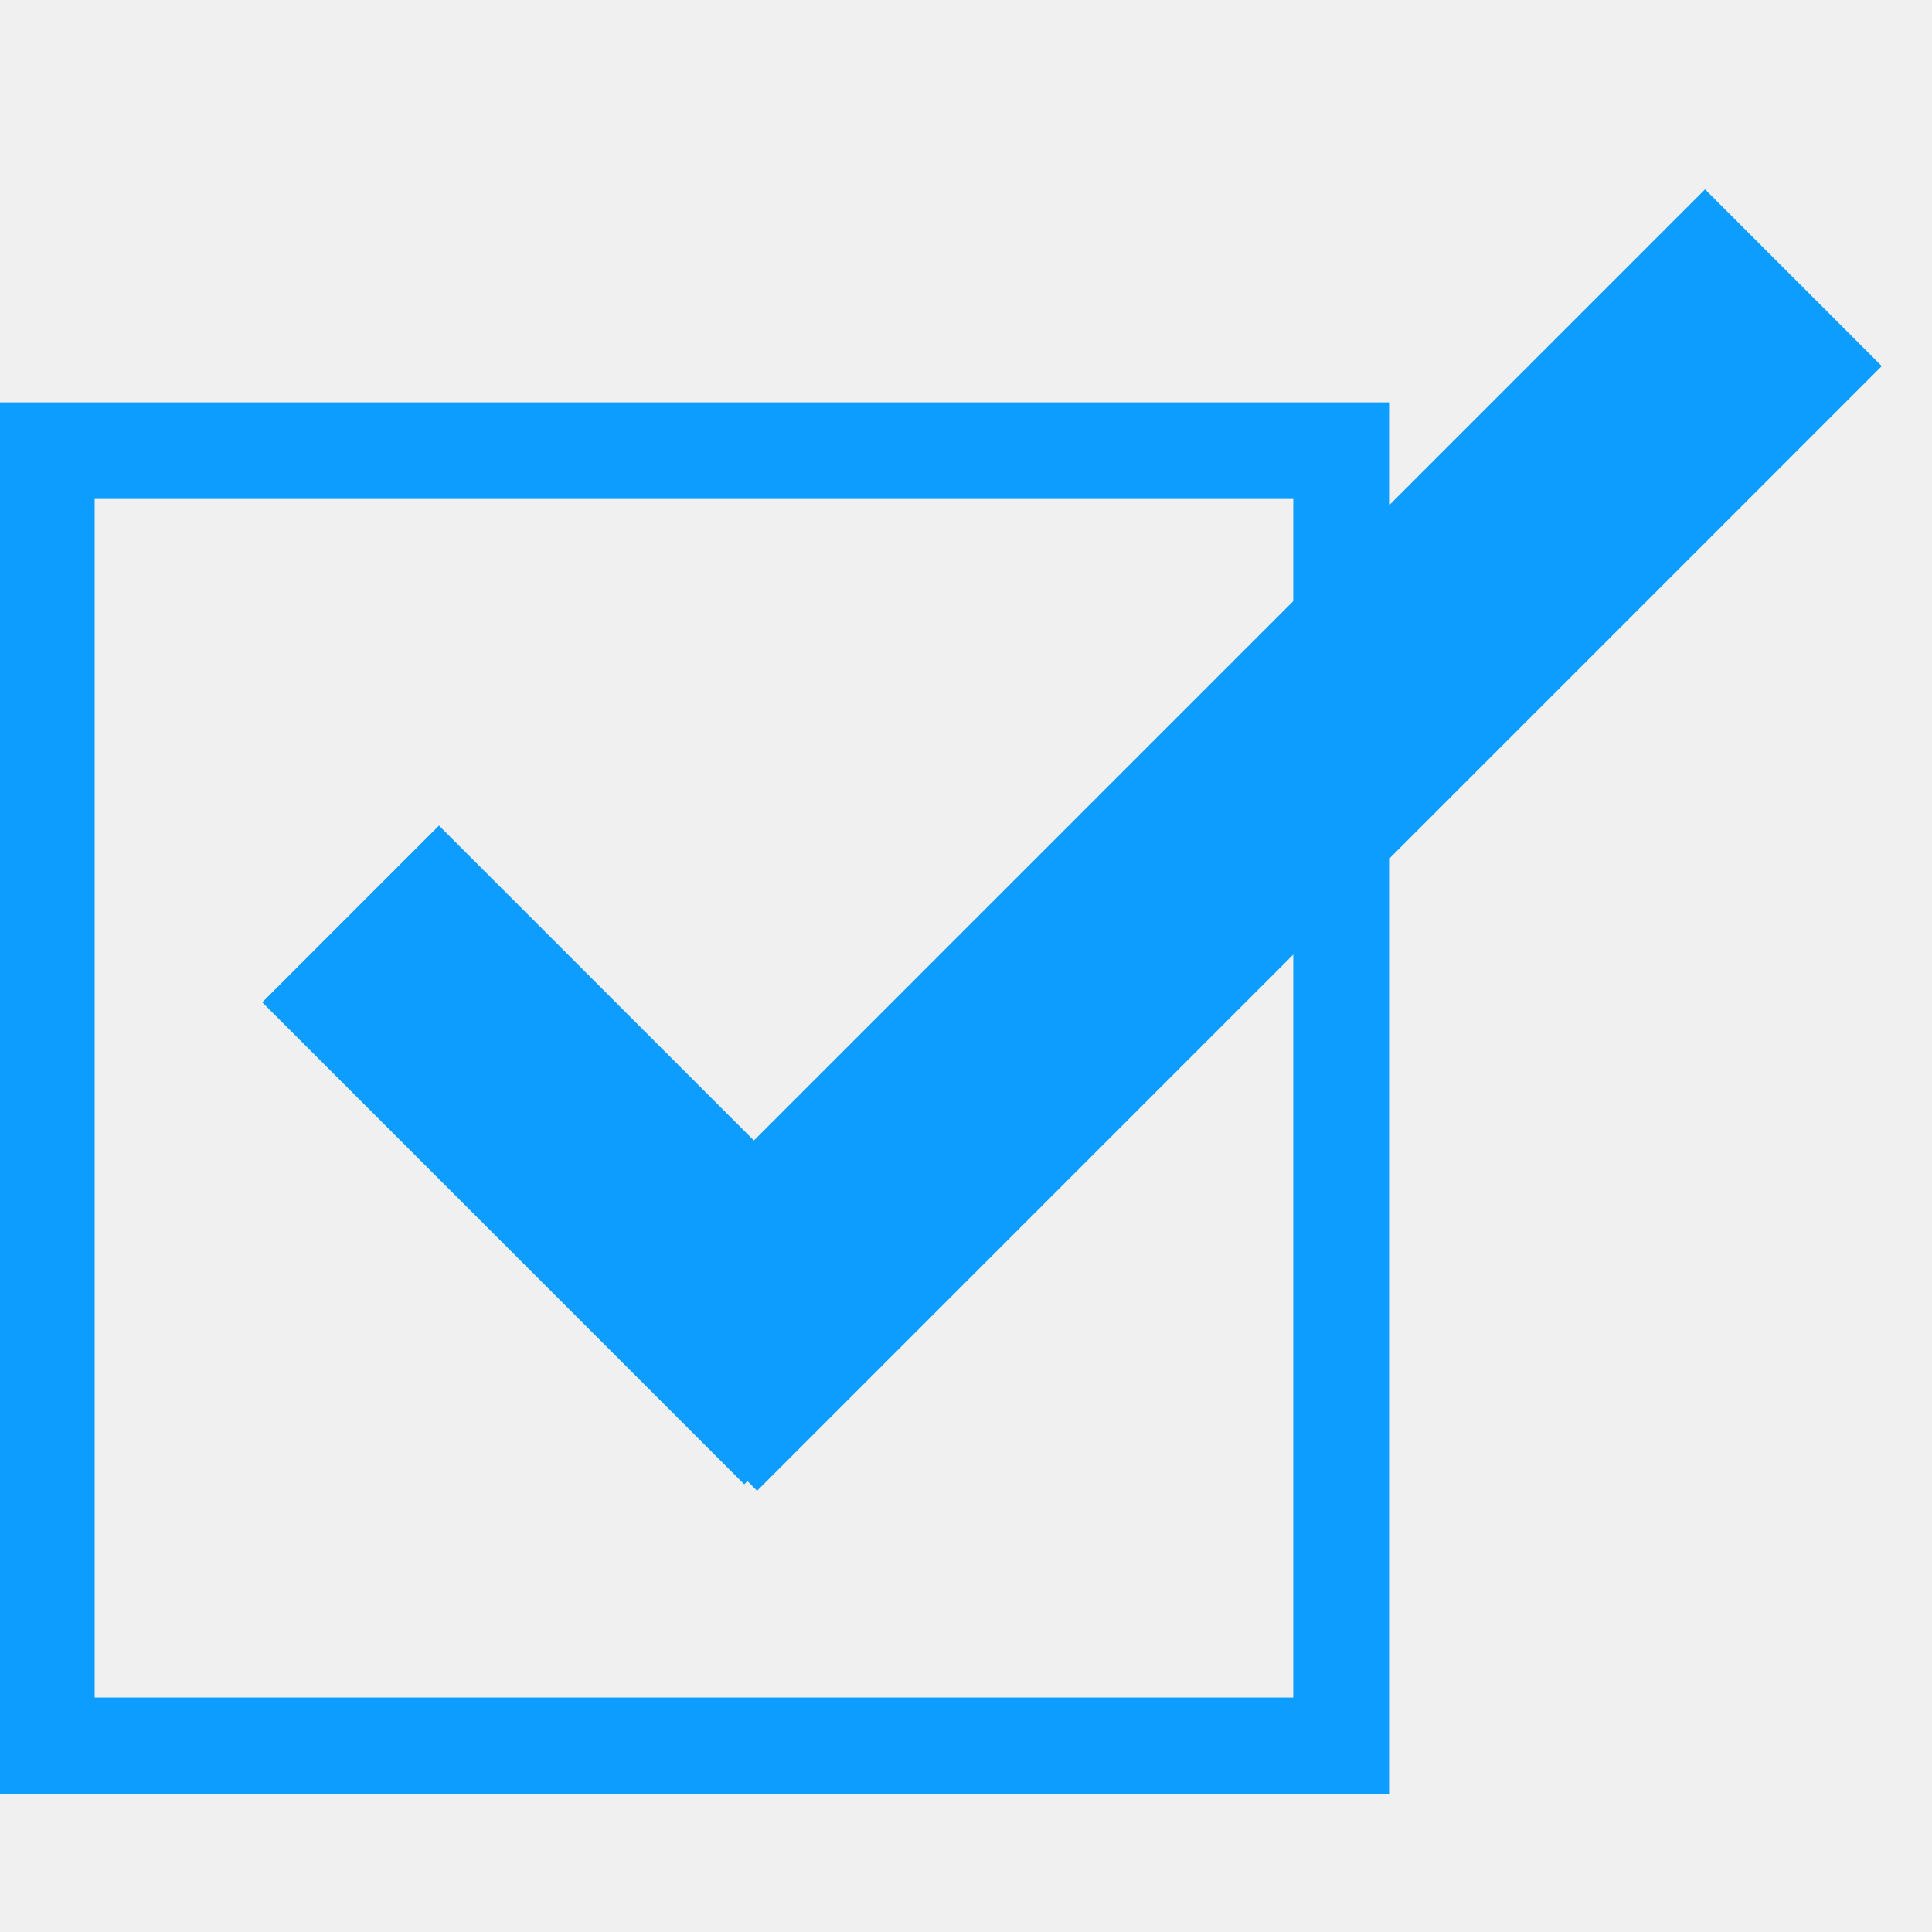
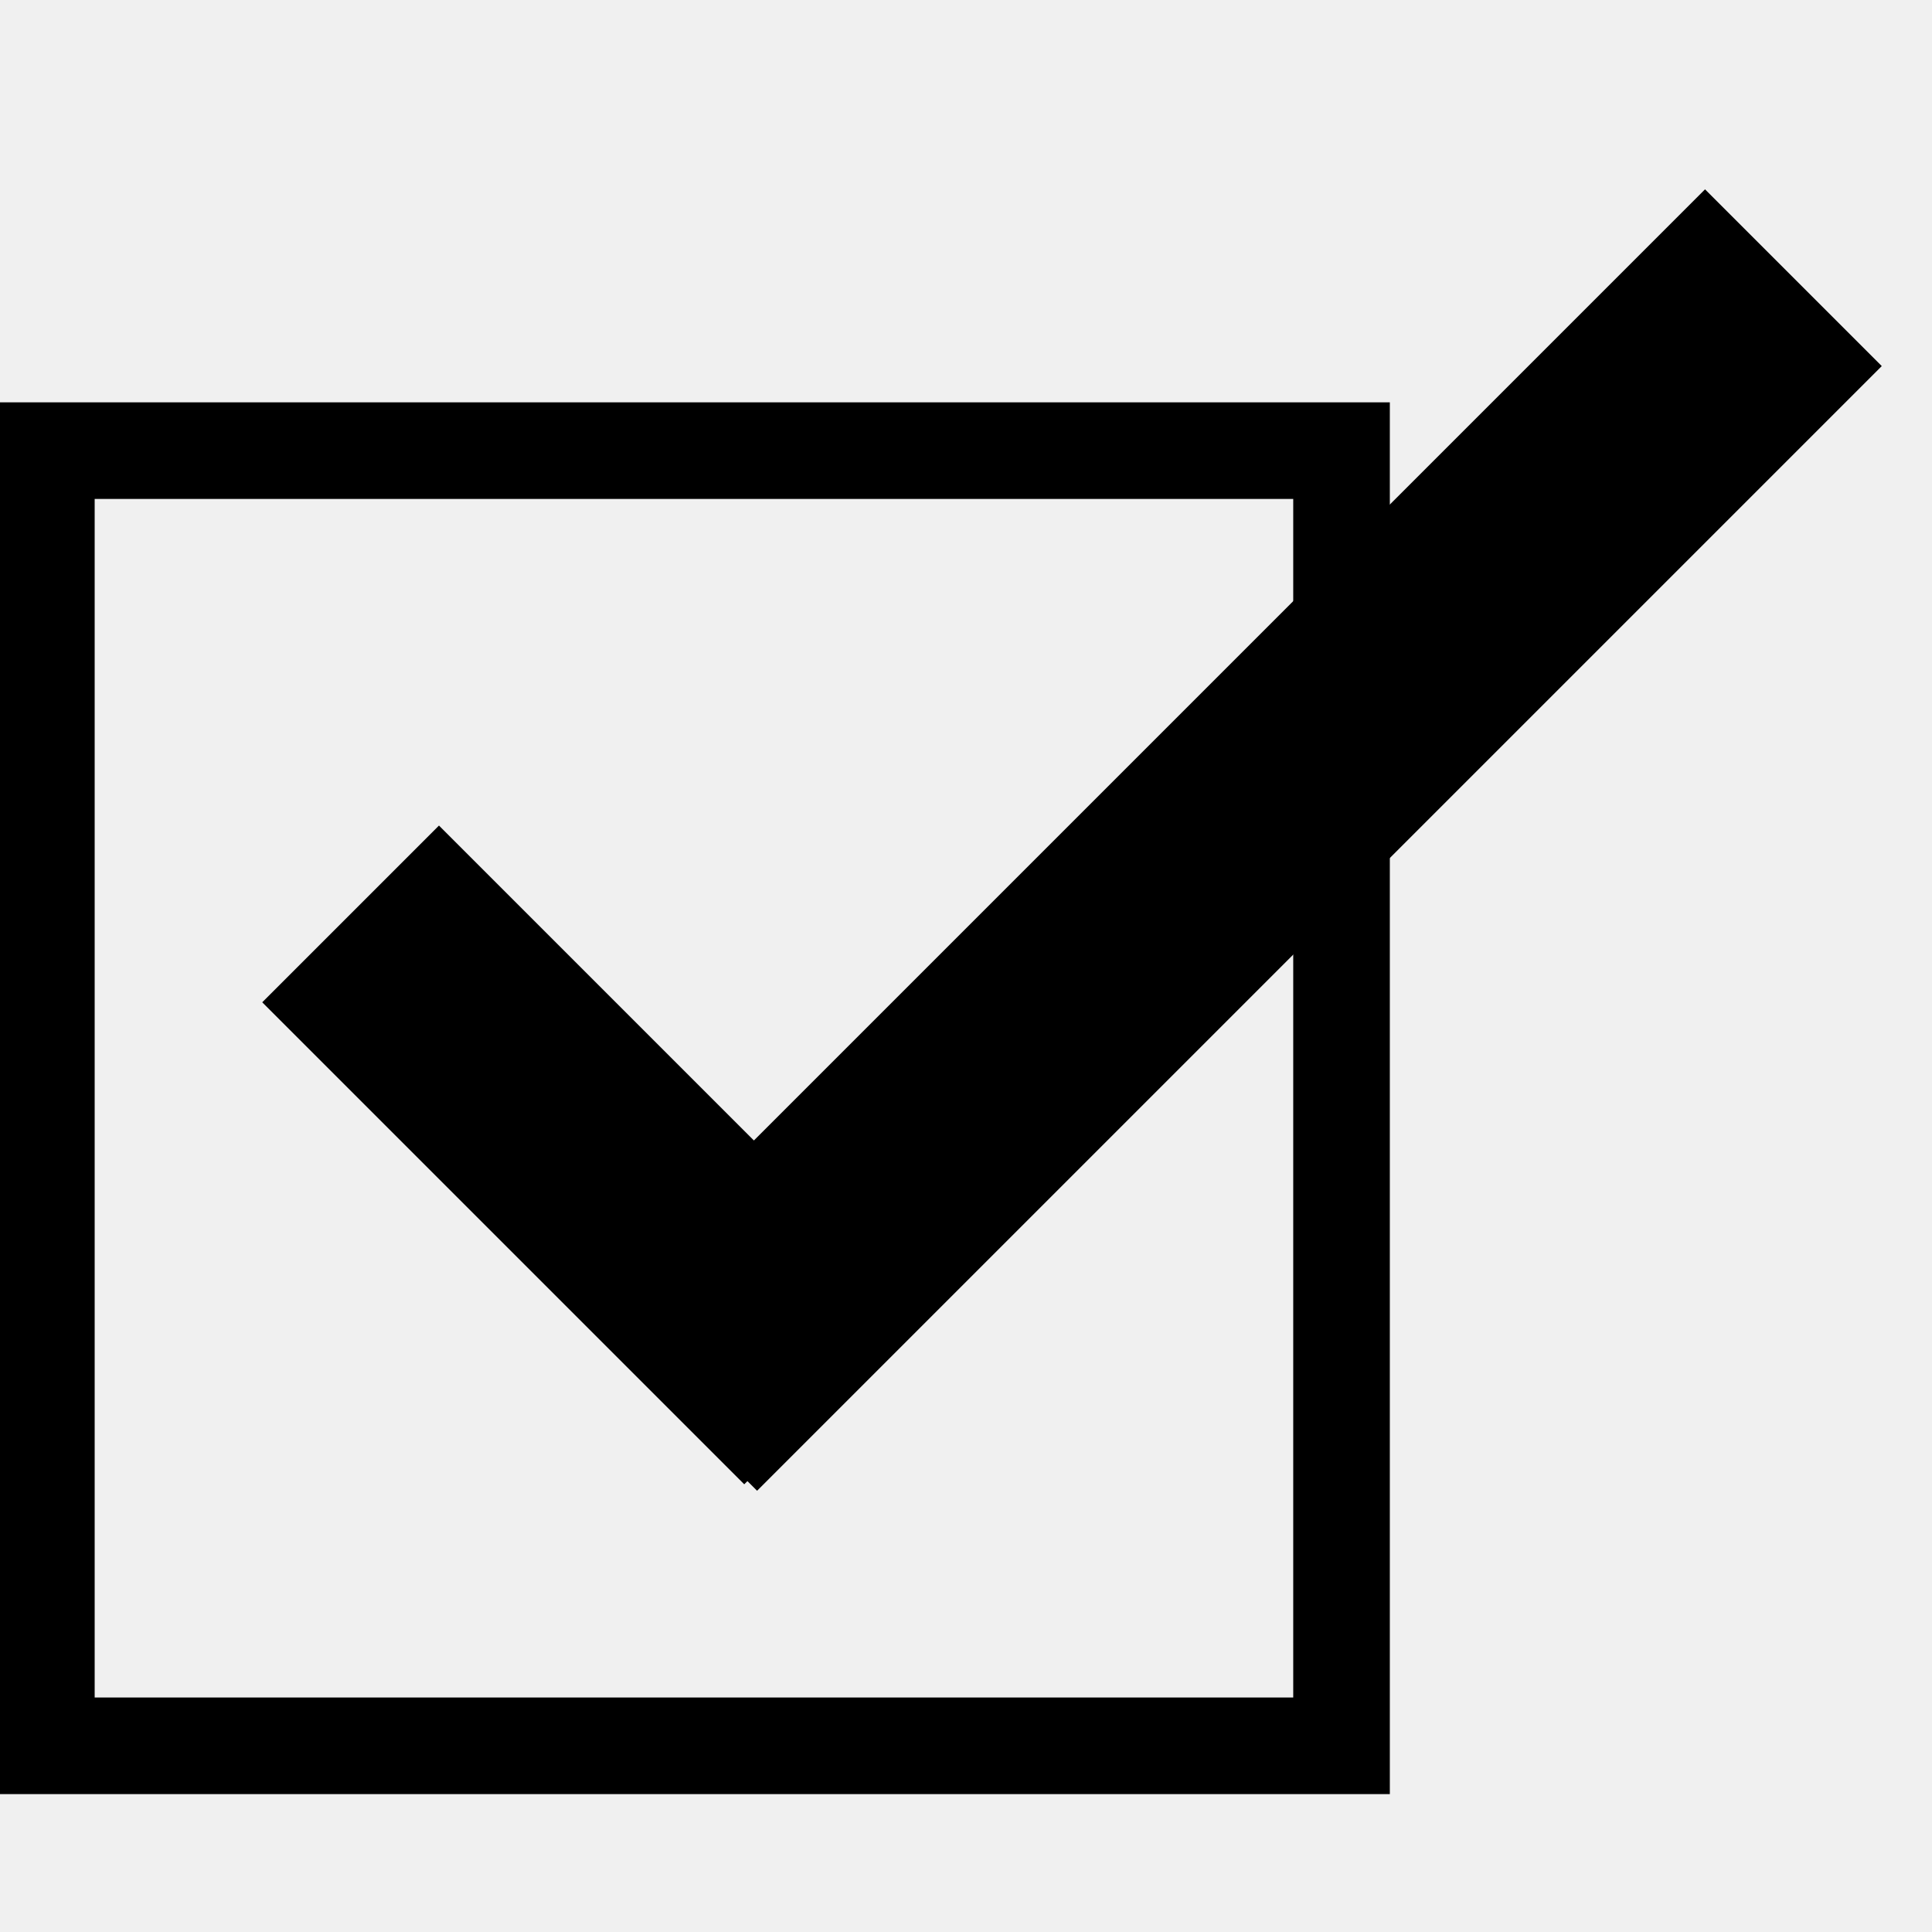
<svg xmlns="http://www.w3.org/2000/svg" width="500" height="500" viewBox="0 0 500 500" fill="none">
-   <g clip-path="url(#clip0_19_3889)">
-     <path d="M347.188 116.625H12V451.813H347.188V116.625Z" stroke="#0C9DFE" stroke-width="25" />
-     <path d="M113.604 213.653L67.864 259.393L192.608 384.137L238.348 338.397L113.604 213.653Z" fill="#0C9DFE" />
-     <path d="M487 94.739L441.261 49L150.191 340.069L195.931 385.808L487 94.739Z" fill="#0C9DFE" />
+   <g clip-path="url(#clip0_19_42)">
+     <path d="M347.188 116.625H12V451.813H347.188V116.625Z" stroke="black" stroke-width="25" />
+     <path d="M113.604 213.653L67.865 259.393L192.609 384.137L238.348 338.397L113.604 213.653Z" fill="black" />
+     <path d="M487 94.739L441.261 49L150.192 340.069L195.931 385.808L487 94.739Z" fill="black" />
  </g>
  <defs>
-     <clipPath id="clip0_19_3889">
+     <clipPath id="clip0_19_42">
      <rect width="500" height="500" fill="white" />
    </clipPath>
  </defs>
</svg>
